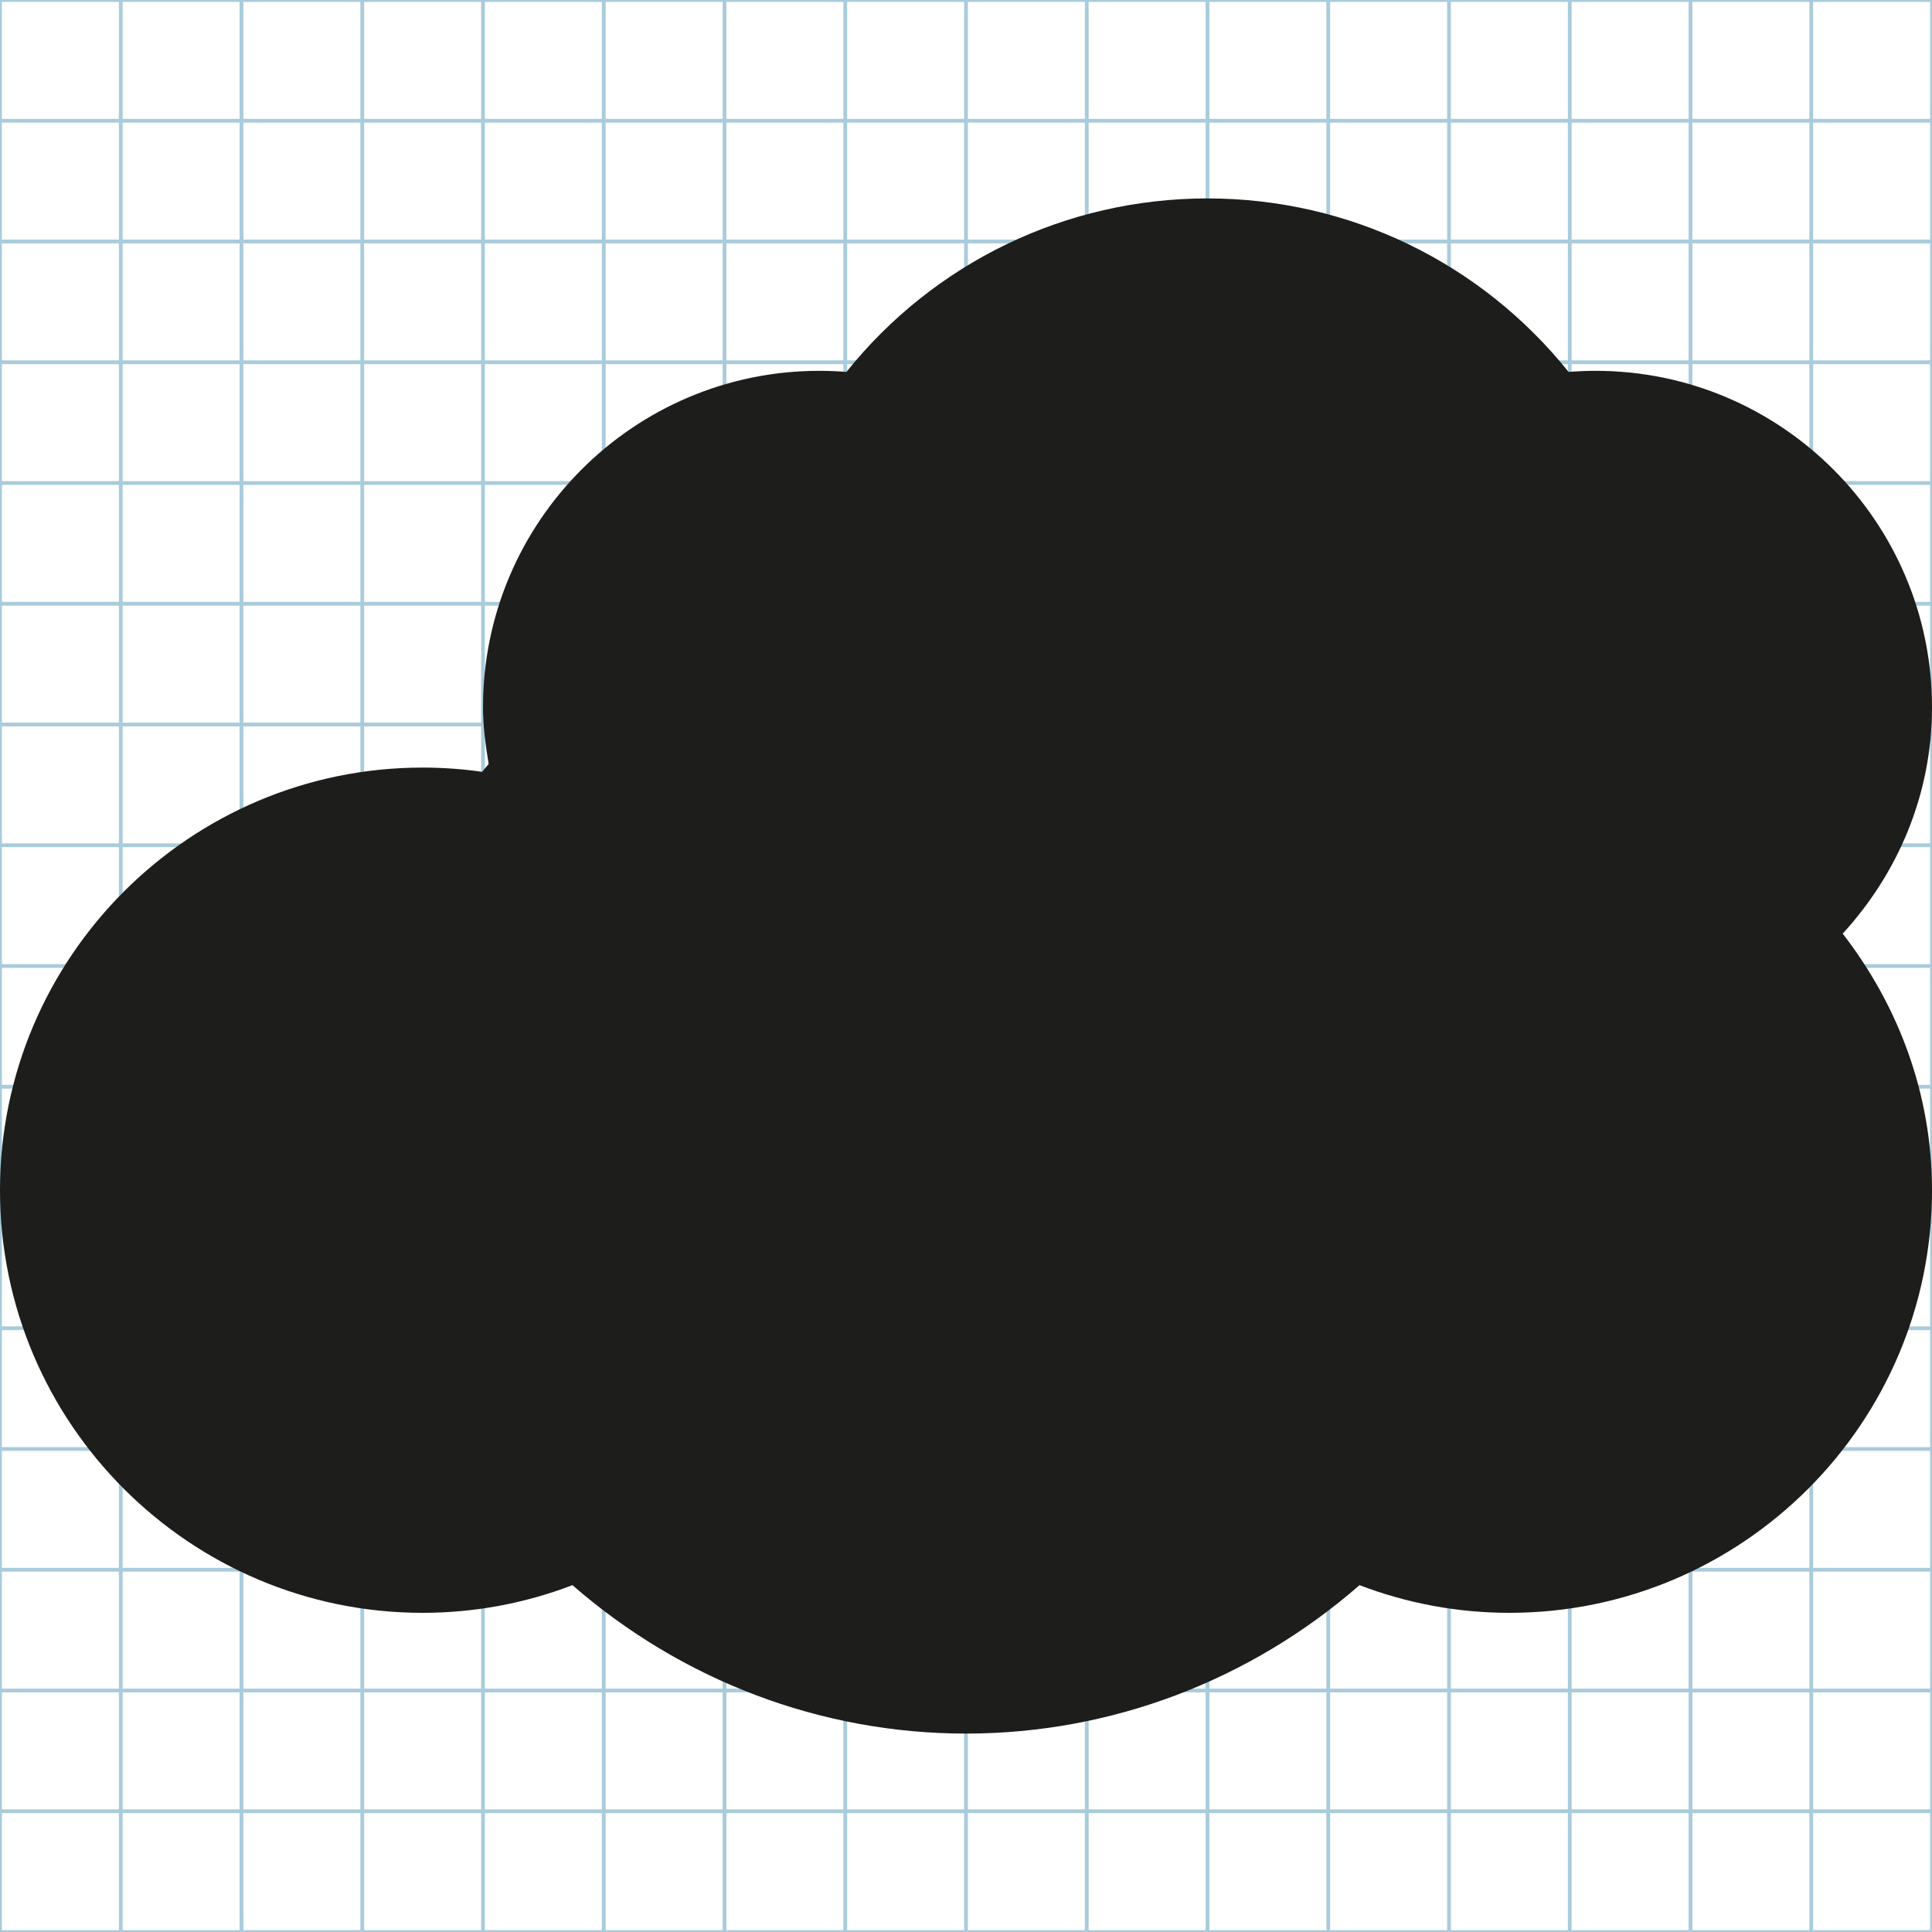
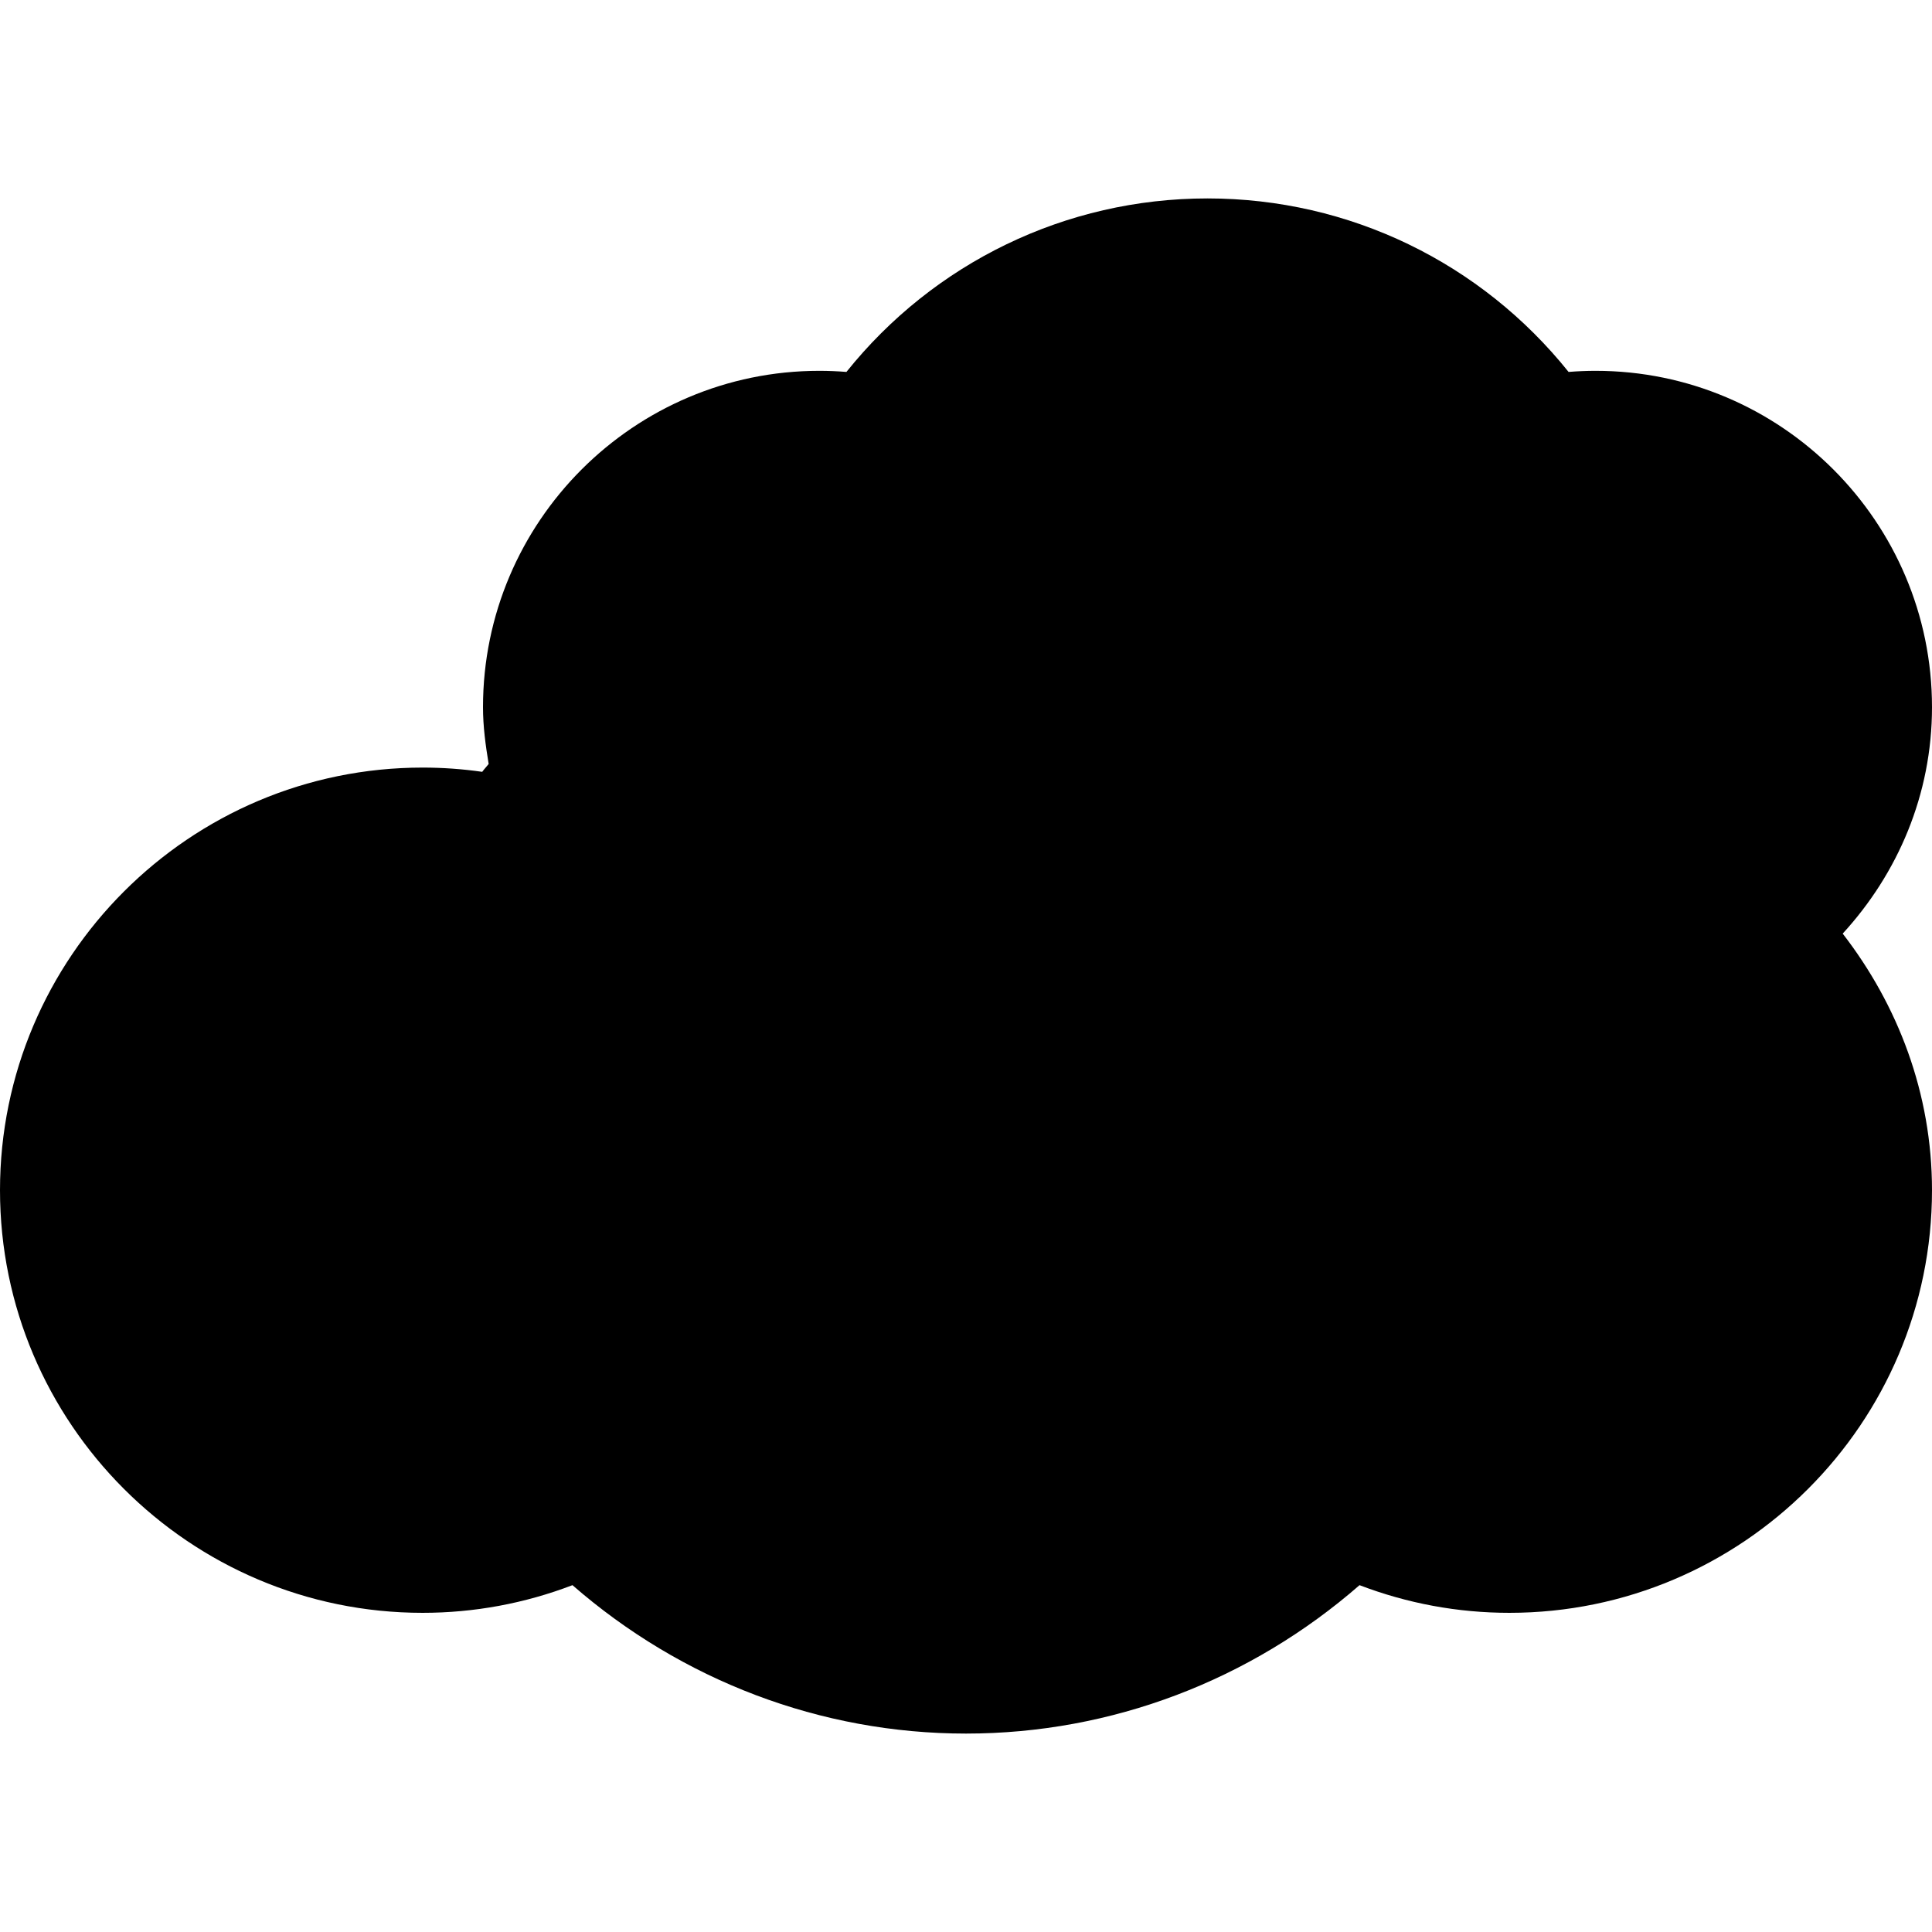
<svg xmlns="http://www.w3.org/2000/svg" version="1.1" id="Layer_1" x="0px" y="0px" width="512px" height="512px" viewBox="0 0 512 512" enable-background="new 0 0 512 512" xml:space="preserve">
-   <g id="Grid_1_">
-     <g id="Layer_1_1_">
-       <g id="Grid">
-         <g>
-           <rect fill="none" stroke="#A9CCDB" stroke-miterlimit="10" width="512" height="512" />
-           <line fill="none" stroke="#A9CCDB" stroke-miterlimit="10" x1="0" y1="480" x2="512" y2="480" />
-           <line fill="none" stroke="#A9CCDB" stroke-miterlimit="10" x1="0" y1="448" x2="512" y2="448" />
-           <line fill="none" stroke="#A9CCDB" stroke-miterlimit="10" x1="0" y1="416" x2="512" y2="416" />
-           <line fill="none" stroke="#A9CCDB" stroke-miterlimit="10" x1="0" y1="384" x2="512" y2="384" />
-           <line fill="none" stroke="#A9CCDB" stroke-miterlimit="10" x1="0" y1="352" x2="512" y2="352" />
-           <line fill="none" stroke="#A9CCDB" stroke-miterlimit="10" x1="0" y1="320" x2="512" y2="320" />
-           <line fill="none" stroke="#A9CCDB" stroke-miterlimit="10" x1="0" y1="288" x2="512" y2="288" />
-           <line fill="none" stroke="#A9CCDB" stroke-miterlimit="10" x1="0" y1="256" x2="512" y2="256" />
-           <line fill="none" stroke="#A9CCDB" stroke-miterlimit="10" x1="0" y1="224" x2="512" y2="224" />
-           <line fill="none" stroke="#A9CCDB" stroke-miterlimit="10" x1="0" y1="192" x2="512" y2="192" />
-           <line fill="none" stroke="#A9CCDB" stroke-miterlimit="10" x1="0" y1="160" x2="512" y2="160" />
-           <line fill="none" stroke="#A9CCDB" stroke-miterlimit="10" x1="0" y1="128" x2="512" y2="128" />
-           <line fill="none" stroke="#A9CCDB" stroke-miterlimit="10" x1="0" y1="96" x2="512" y2="96" />
-           <line fill="none" stroke="#A9CCDB" stroke-miterlimit="10" x1="0" y1="64" x2="512" y2="64" />
-           <line fill="none" stroke="#A9CCDB" stroke-miterlimit="10" x1="0" y1="32" x2="512" y2="32" />
-           <line fill="none" stroke="#A9CCDB" stroke-miterlimit="10" x1="480" y1="0" x2="480" y2="512" />
-           <line fill="none" stroke="#A9CCDB" stroke-miterlimit="10" x1="448" y1="0" x2="448" y2="512" />
-           <line fill="none" stroke="#A9CCDB" stroke-miterlimit="10" x1="416" y1="0" x2="416" y2="512" />
-           <line fill="none" stroke="#A9CCDB" stroke-miterlimit="10" x1="384" y1="0" x2="384" y2="512" />
-           <line fill="none" stroke="#A9CCDB" stroke-miterlimit="10" x1="352" y1="0" x2="352" y2="512" />
-           <line fill="none" stroke="#A9CCDB" stroke-miterlimit="10" x1="320" y1="0" x2="320" y2="512" />
-           <line fill="none" stroke="#A9CCDB" stroke-miterlimit="10" x1="288" y1="0" x2="288" y2="512" />
-           <line fill="none" stroke="#A9CCDB" stroke-miterlimit="10" x1="256" y1="0" x2="256" y2="512" />
-           <line fill="none" stroke="#A9CCDB" stroke-miterlimit="10" x1="224" y1="0" x2="224" y2="512" />
-           <line fill="none" stroke="#A9CCDB" stroke-miterlimit="10" x1="192" y1="0" x2="192" y2="512" />
-           <line fill="none" stroke="#A9CCDB" stroke-miterlimit="10" x1="160" y1="0" x2="160" y2="512" />
-           <line fill="none" stroke="#A9CCDB" stroke-miterlimit="10" x1="128" y1="0" x2="128" y2="512" />
-           <line fill="none" stroke="#A9CCDB" stroke-miterlimit="10" x1="96" y1="0" x2="96" y2="512" />
-           <line fill="none" stroke="#A9CCDB" stroke-miterlimit="10" x1="64" y1="0" x2="64" y2="512" />
-           <line fill="none" stroke="#A9CCDB" stroke-miterlimit="10" x1="32" y1="0" x2="32" y2="512" />
-         </g>
-       </g>
-     </g>
-   </g>
-   <path fill="#1D1D1B" d="M488.334,247.417c14.624,18.916,23.666,42.312,23.666,68c0,61.749-50.25,112-112,112  c-13.688,0-27.084-2.5-39.709-7.333c-28.958,25.249-65.749,39.333-104.291,39.333c-38.5,0-75.334-14.084-104.291-39.333  c-12.625,4.833-26.021,7.333-39.709,7.333c-61.75,0-112-50.251-112-112c0-61.75,50.25-112,112-112  c5.312,0,10.562,0.375,15.792,1.125c0.521-0.729,1.166-1.375,1.708-2.083c-0.812-4.938-1.5-9.896-1.5-15.041  c0-49.167,40-89.146,89.125-89.146c2.416,0,4.812,0.104,7.188,0.292c23.125-28.854,58-45.979,95.688-45.979  c37.709,0,72.562,17.125,95.688,45.979c2.375-0.188,4.75-0.292,7.146-0.292C472,98.271,512,138.25,512,187.417  C512,210.583,502.916,231.521,488.334,247.417z" />
+   <path d="M488.334,247.417c14.624,18.916,23.666,42.312,23.666,68c0,61.749-50.25,112-112,112  c-13.688,0-27.084-2.5-39.709-7.333c-28.958,25.249-65.749,39.333-104.291,39.333c-38.5,0-75.334-14.084-104.291-39.333  c-12.625,4.833-26.021,7.333-39.709,7.333c-61.75,0-112-50.251-112-112c0-61.75,50.25-112,112-112  c5.312,0,10.562,0.375,15.792,1.125c0.521-0.729,1.166-1.375,1.708-2.083c-0.812-4.938-1.5-9.896-1.5-15.041  c0-49.167,40-89.146,89.125-89.146c2.416,0,4.812,0.104,7.188,0.292c23.125-28.854,58-45.979,95.688-45.979  c37.709,0,72.562,17.125,95.688,45.979c2.375-0.188,4.75-0.292,7.146-0.292C472,98.271,512,138.25,512,187.417  C512,210.583,502.916,231.521,488.334,247.417z" />
</svg>
